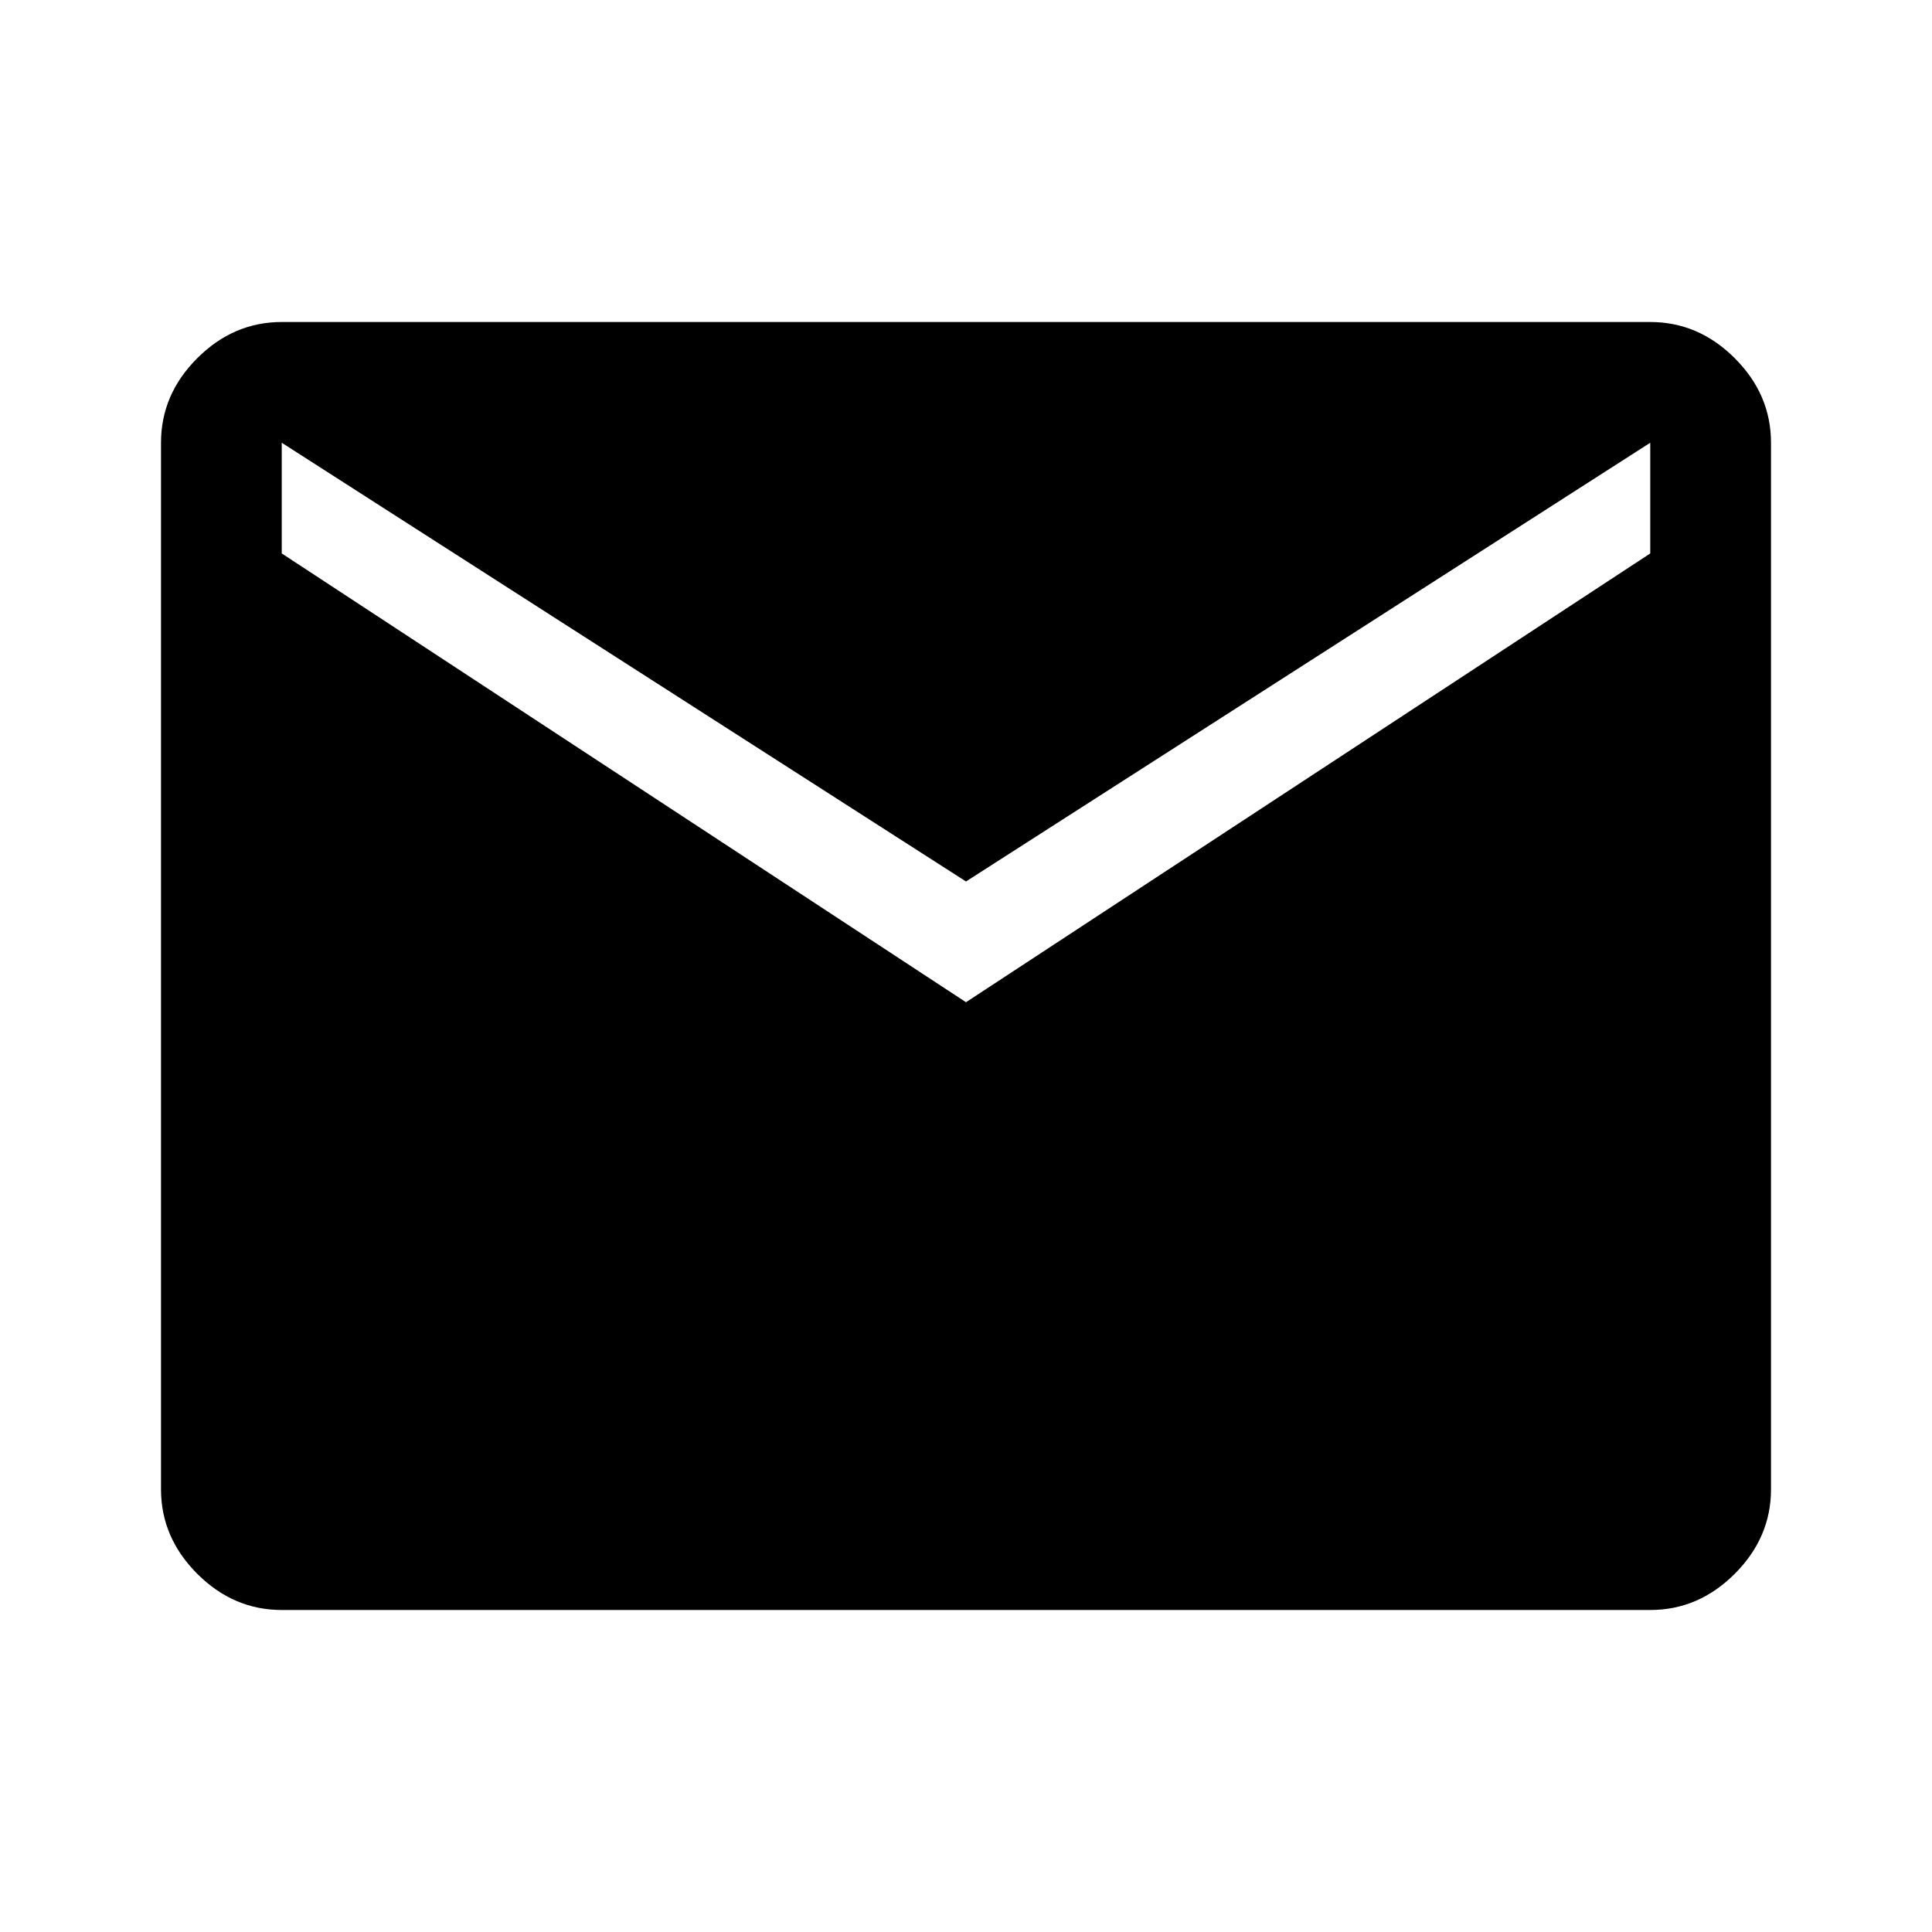
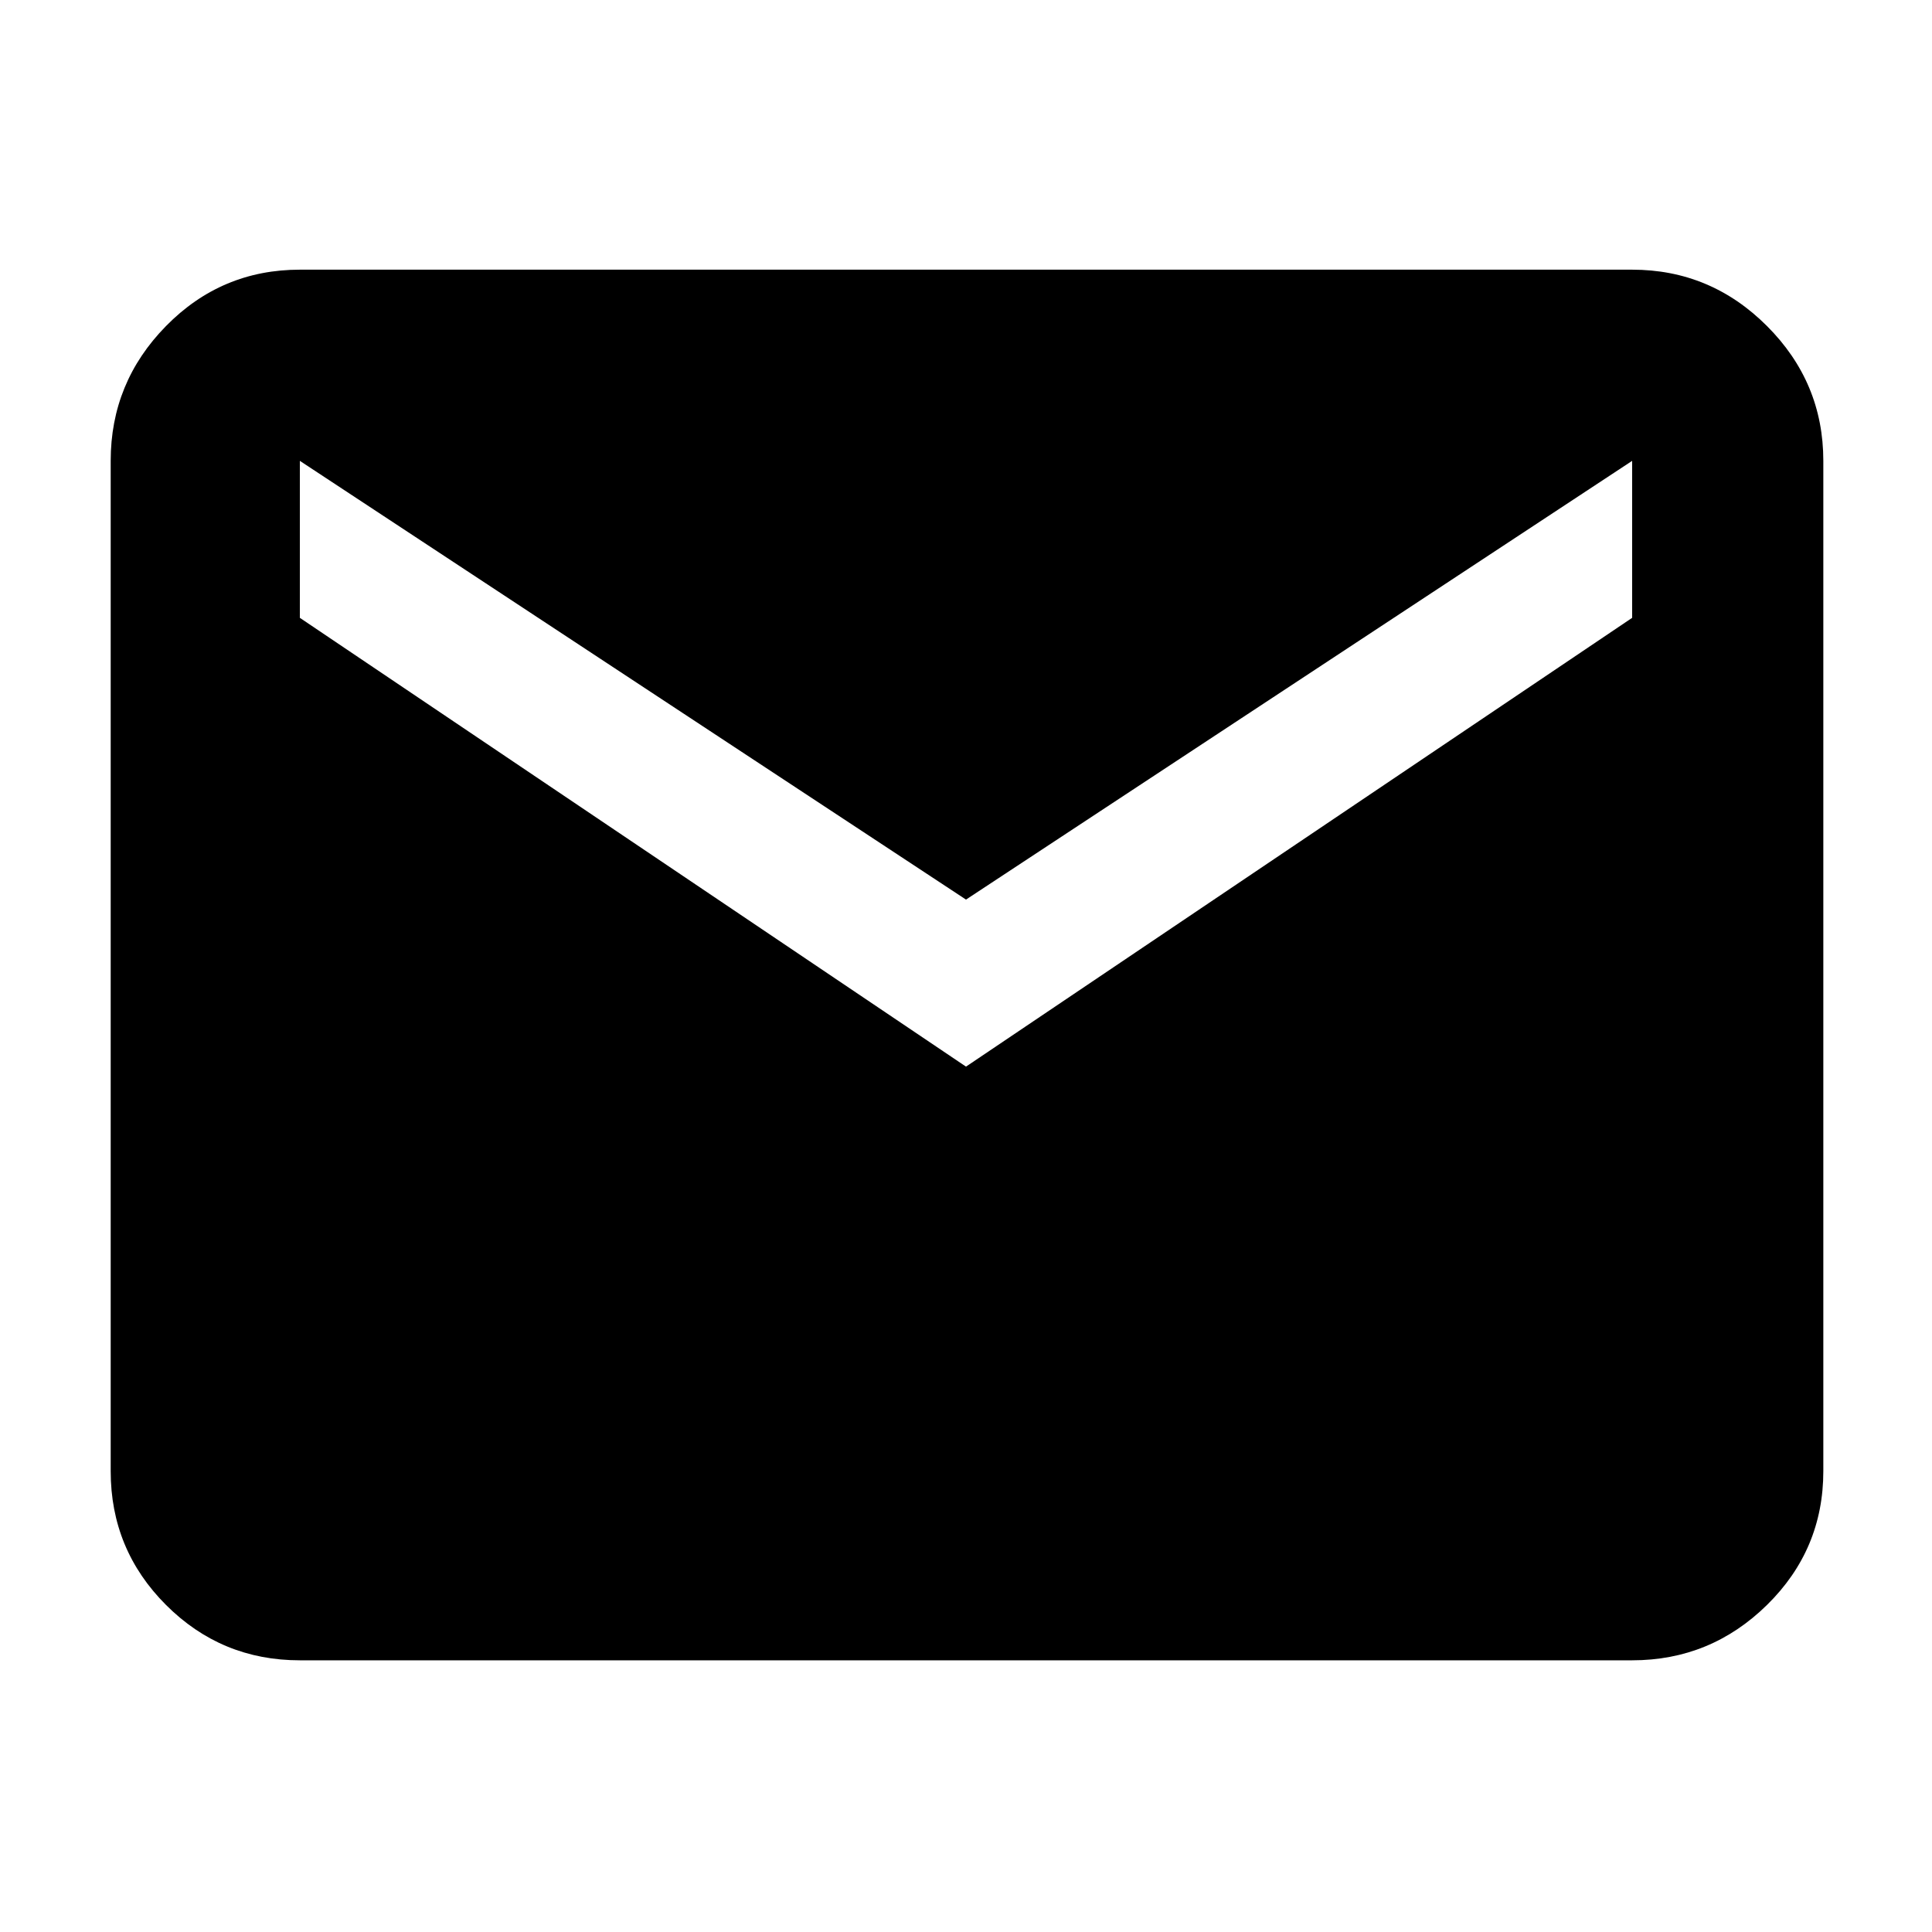
<svg xmlns="http://www.w3.org/2000/svg" height="48" width="48">
-   <path d="M7 40q-1.2 0-2.1-.9Q4 38.2 4 37V11q0-1.2.9-2.1Q5.8 8 7 8h34q1.2 0 2.1.9.9.9.9 2.1v26q0 1.2-.9 2.1-.9.9-2.1.9Zm17-15.1 17-11.15V11L24 21.9 7 11v2.75Z" />
+   <path d="M7.45 41.25q-1.95 0-3.325-1.375Q2.75 38.5 2.75 36.55v-25.1q0-1.95 1.375-3.35Q5.5 6.7 7.45 6.7h33.1q1.95 0 3.35 1.4 1.4 1.4 1.4 3.35v25.1q0 1.95-1.4 3.325-1.4 1.375-3.35 1.375ZM24 26.5l16.55-11.15v-3.9L24 22.35 7.45 11.45v3.9Z" />
</svg>
